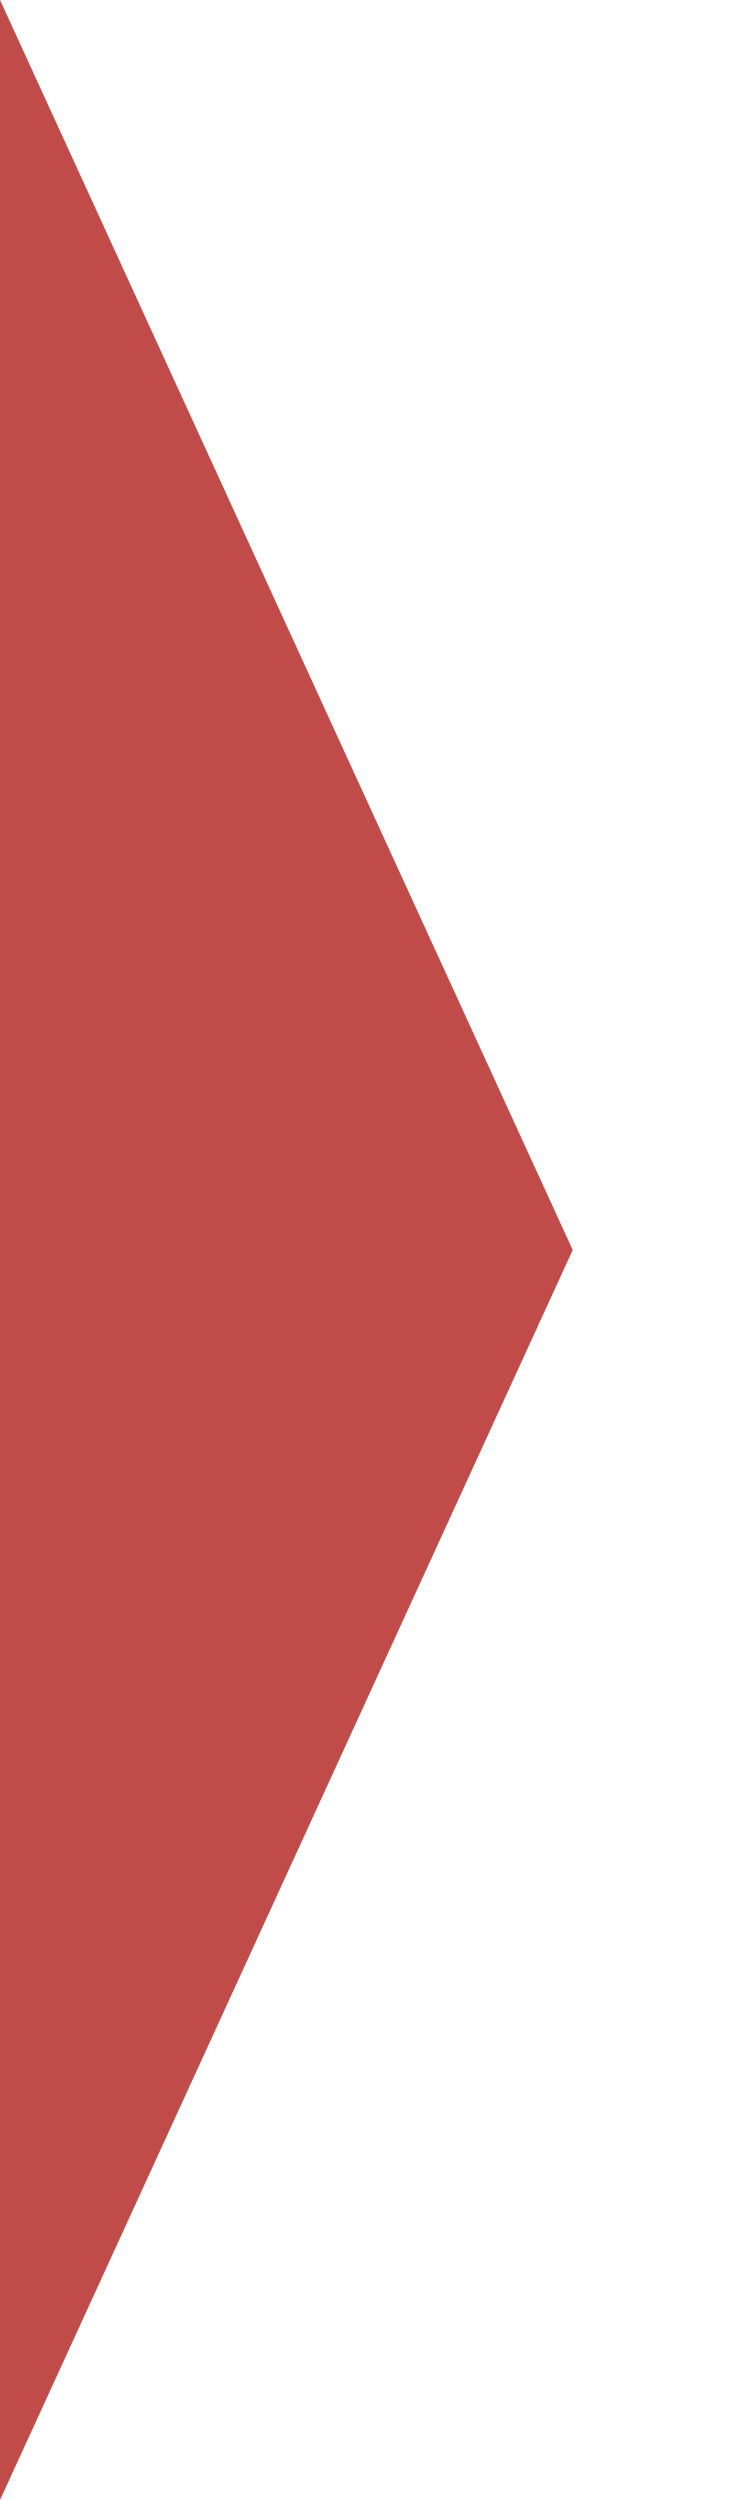
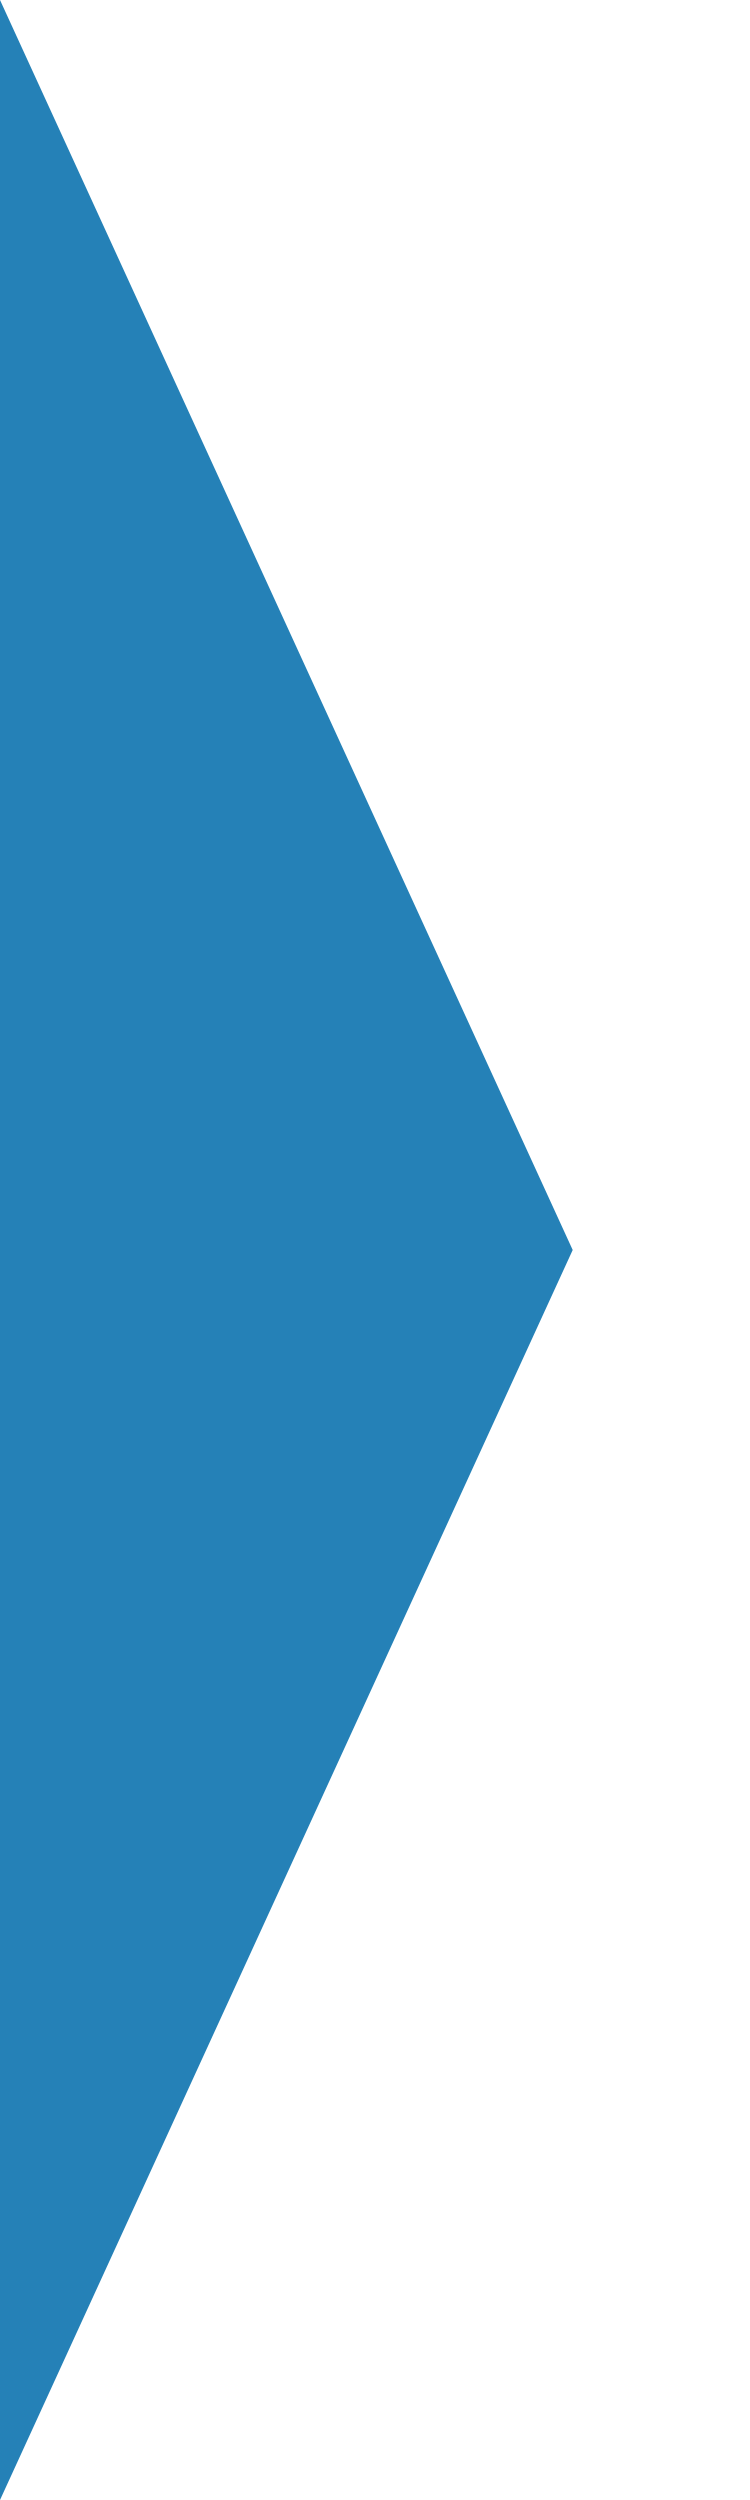
<svg xmlns="http://www.w3.org/2000/svg" width="15px" height="50px" viewBox="0 0 15 50" version="1.1">
  <defs />
  <g id="Page-1" stroke="none" stroke-width="1" fill="none" fill-rule="evenodd">
-     <g id="nav-selected-indicator" fill="#C14B48">
+     <g id="nav-selected-indicator" fill="#2581B7">
      <path d="M0,0 L0,50 L11.454,25 L0,0 Z" id="Page-1" />
    </g>
  </g>
</svg>
